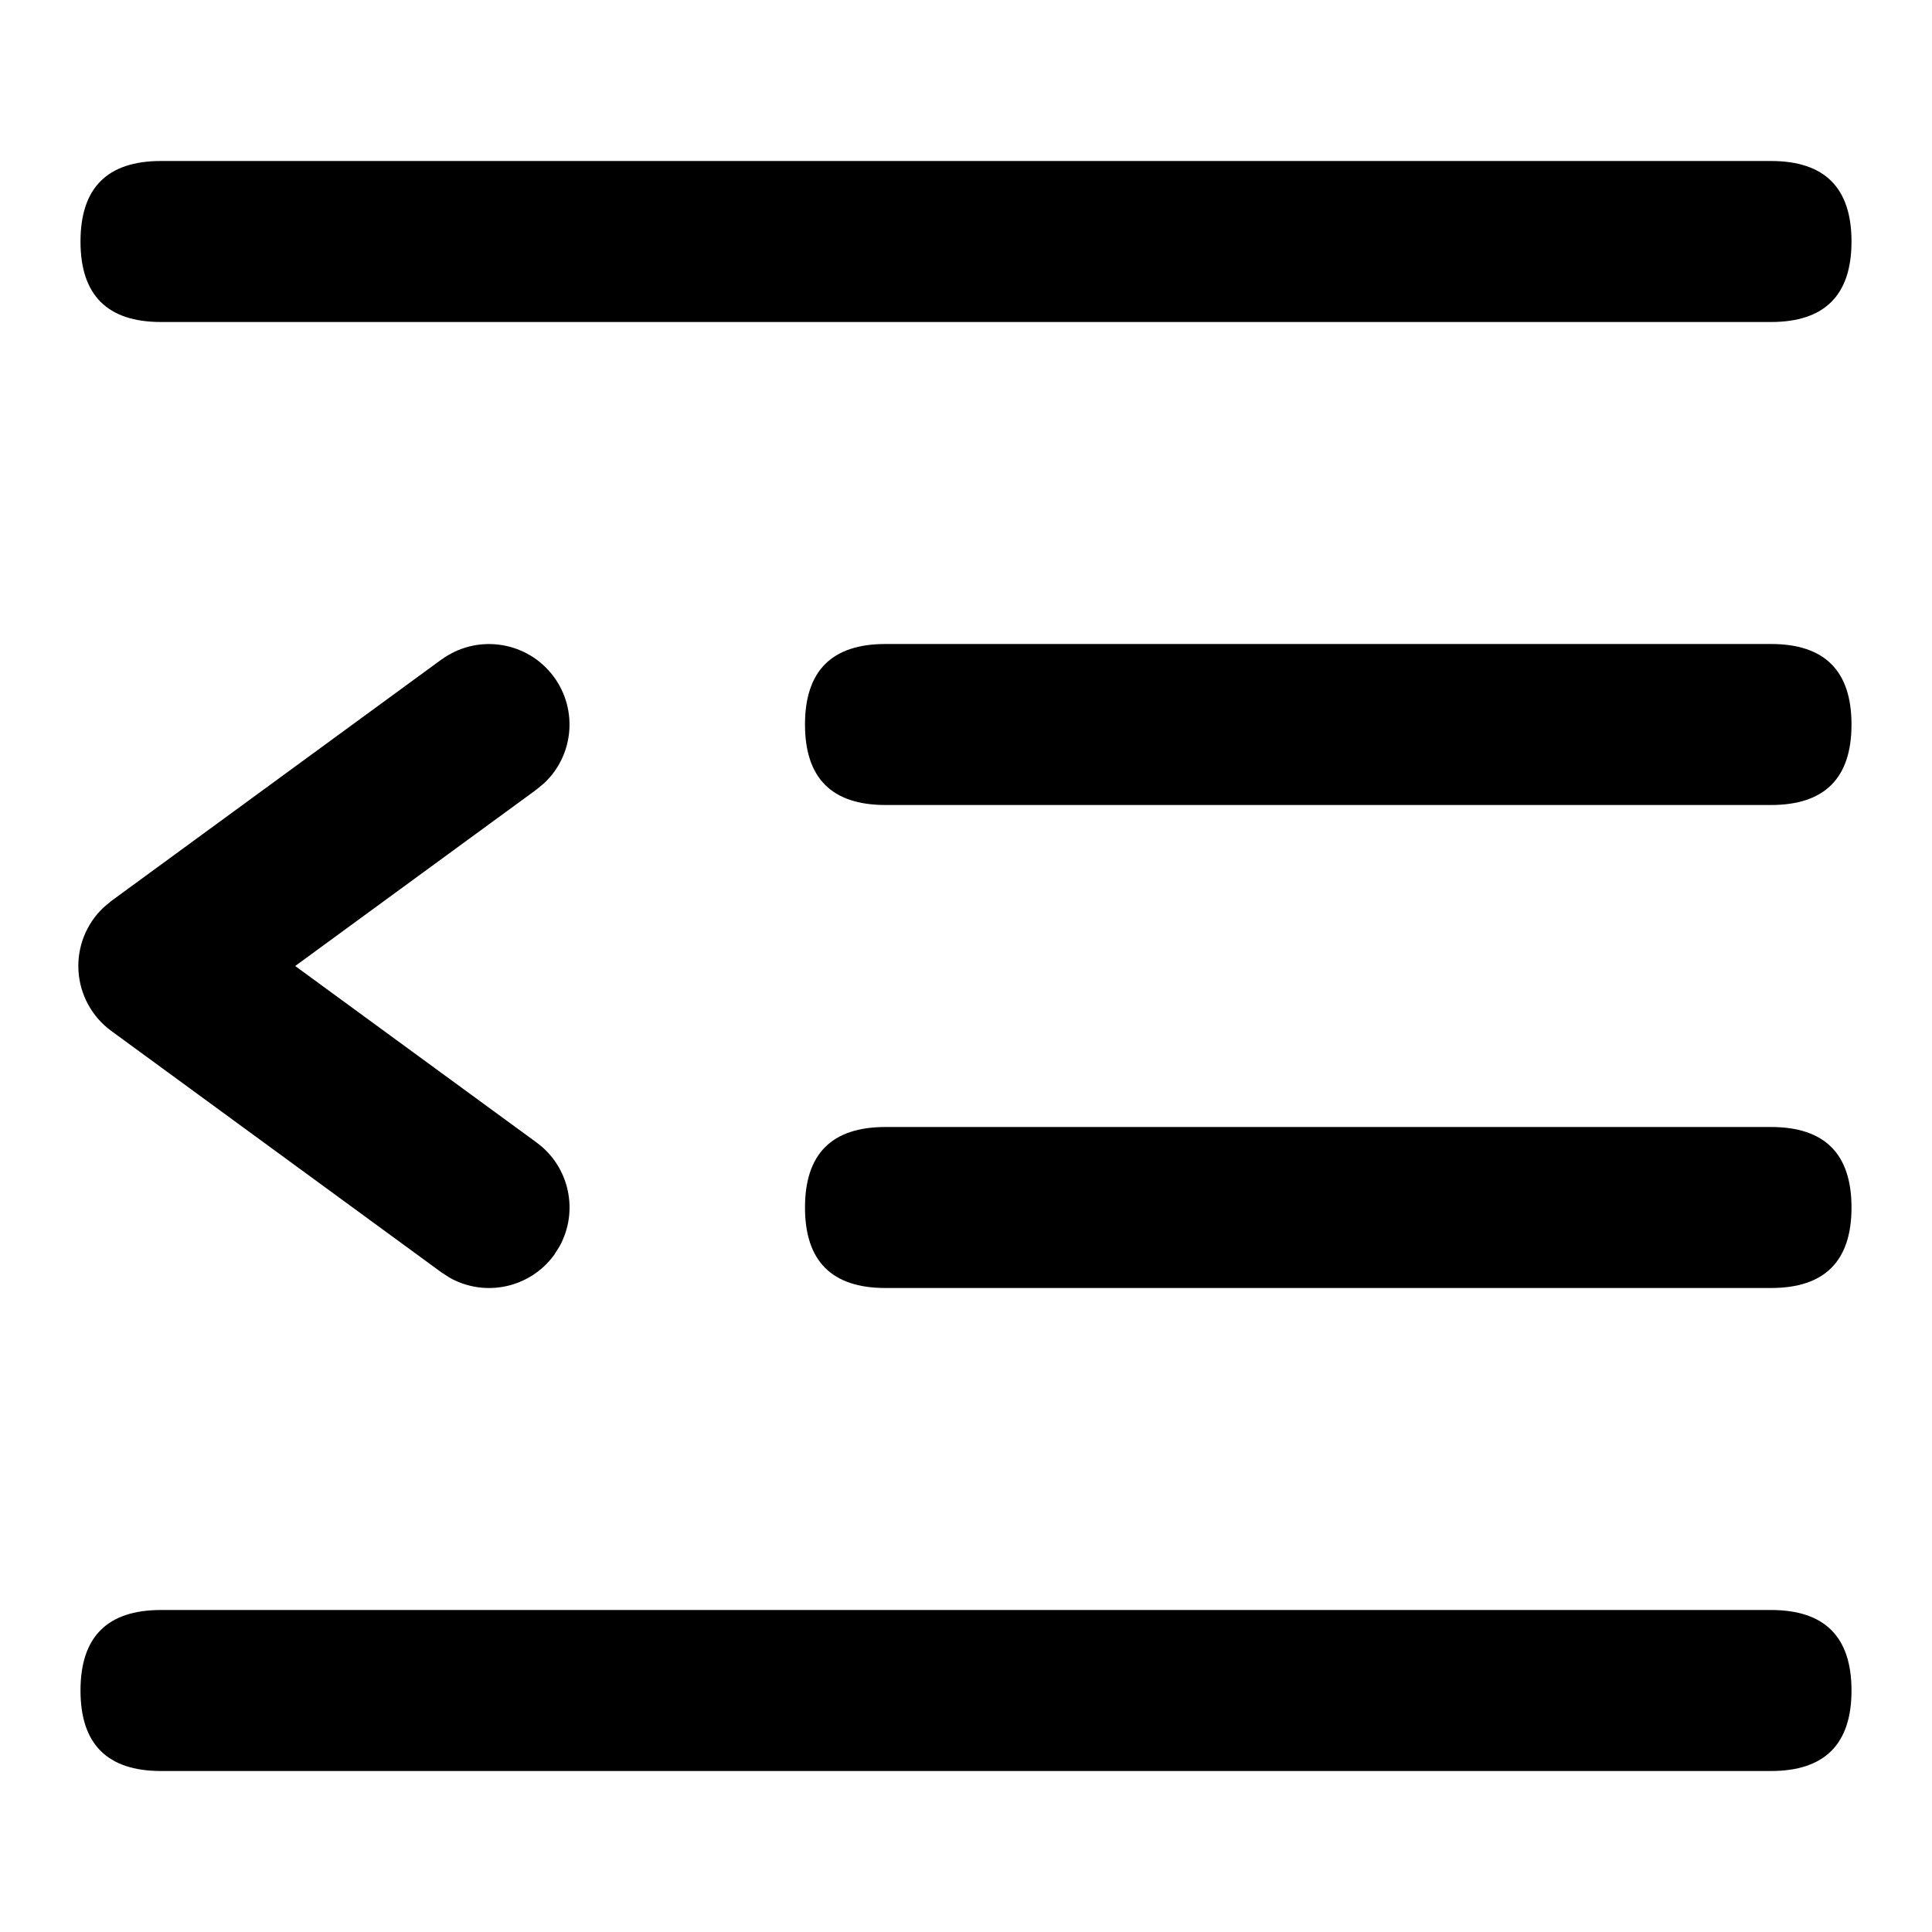
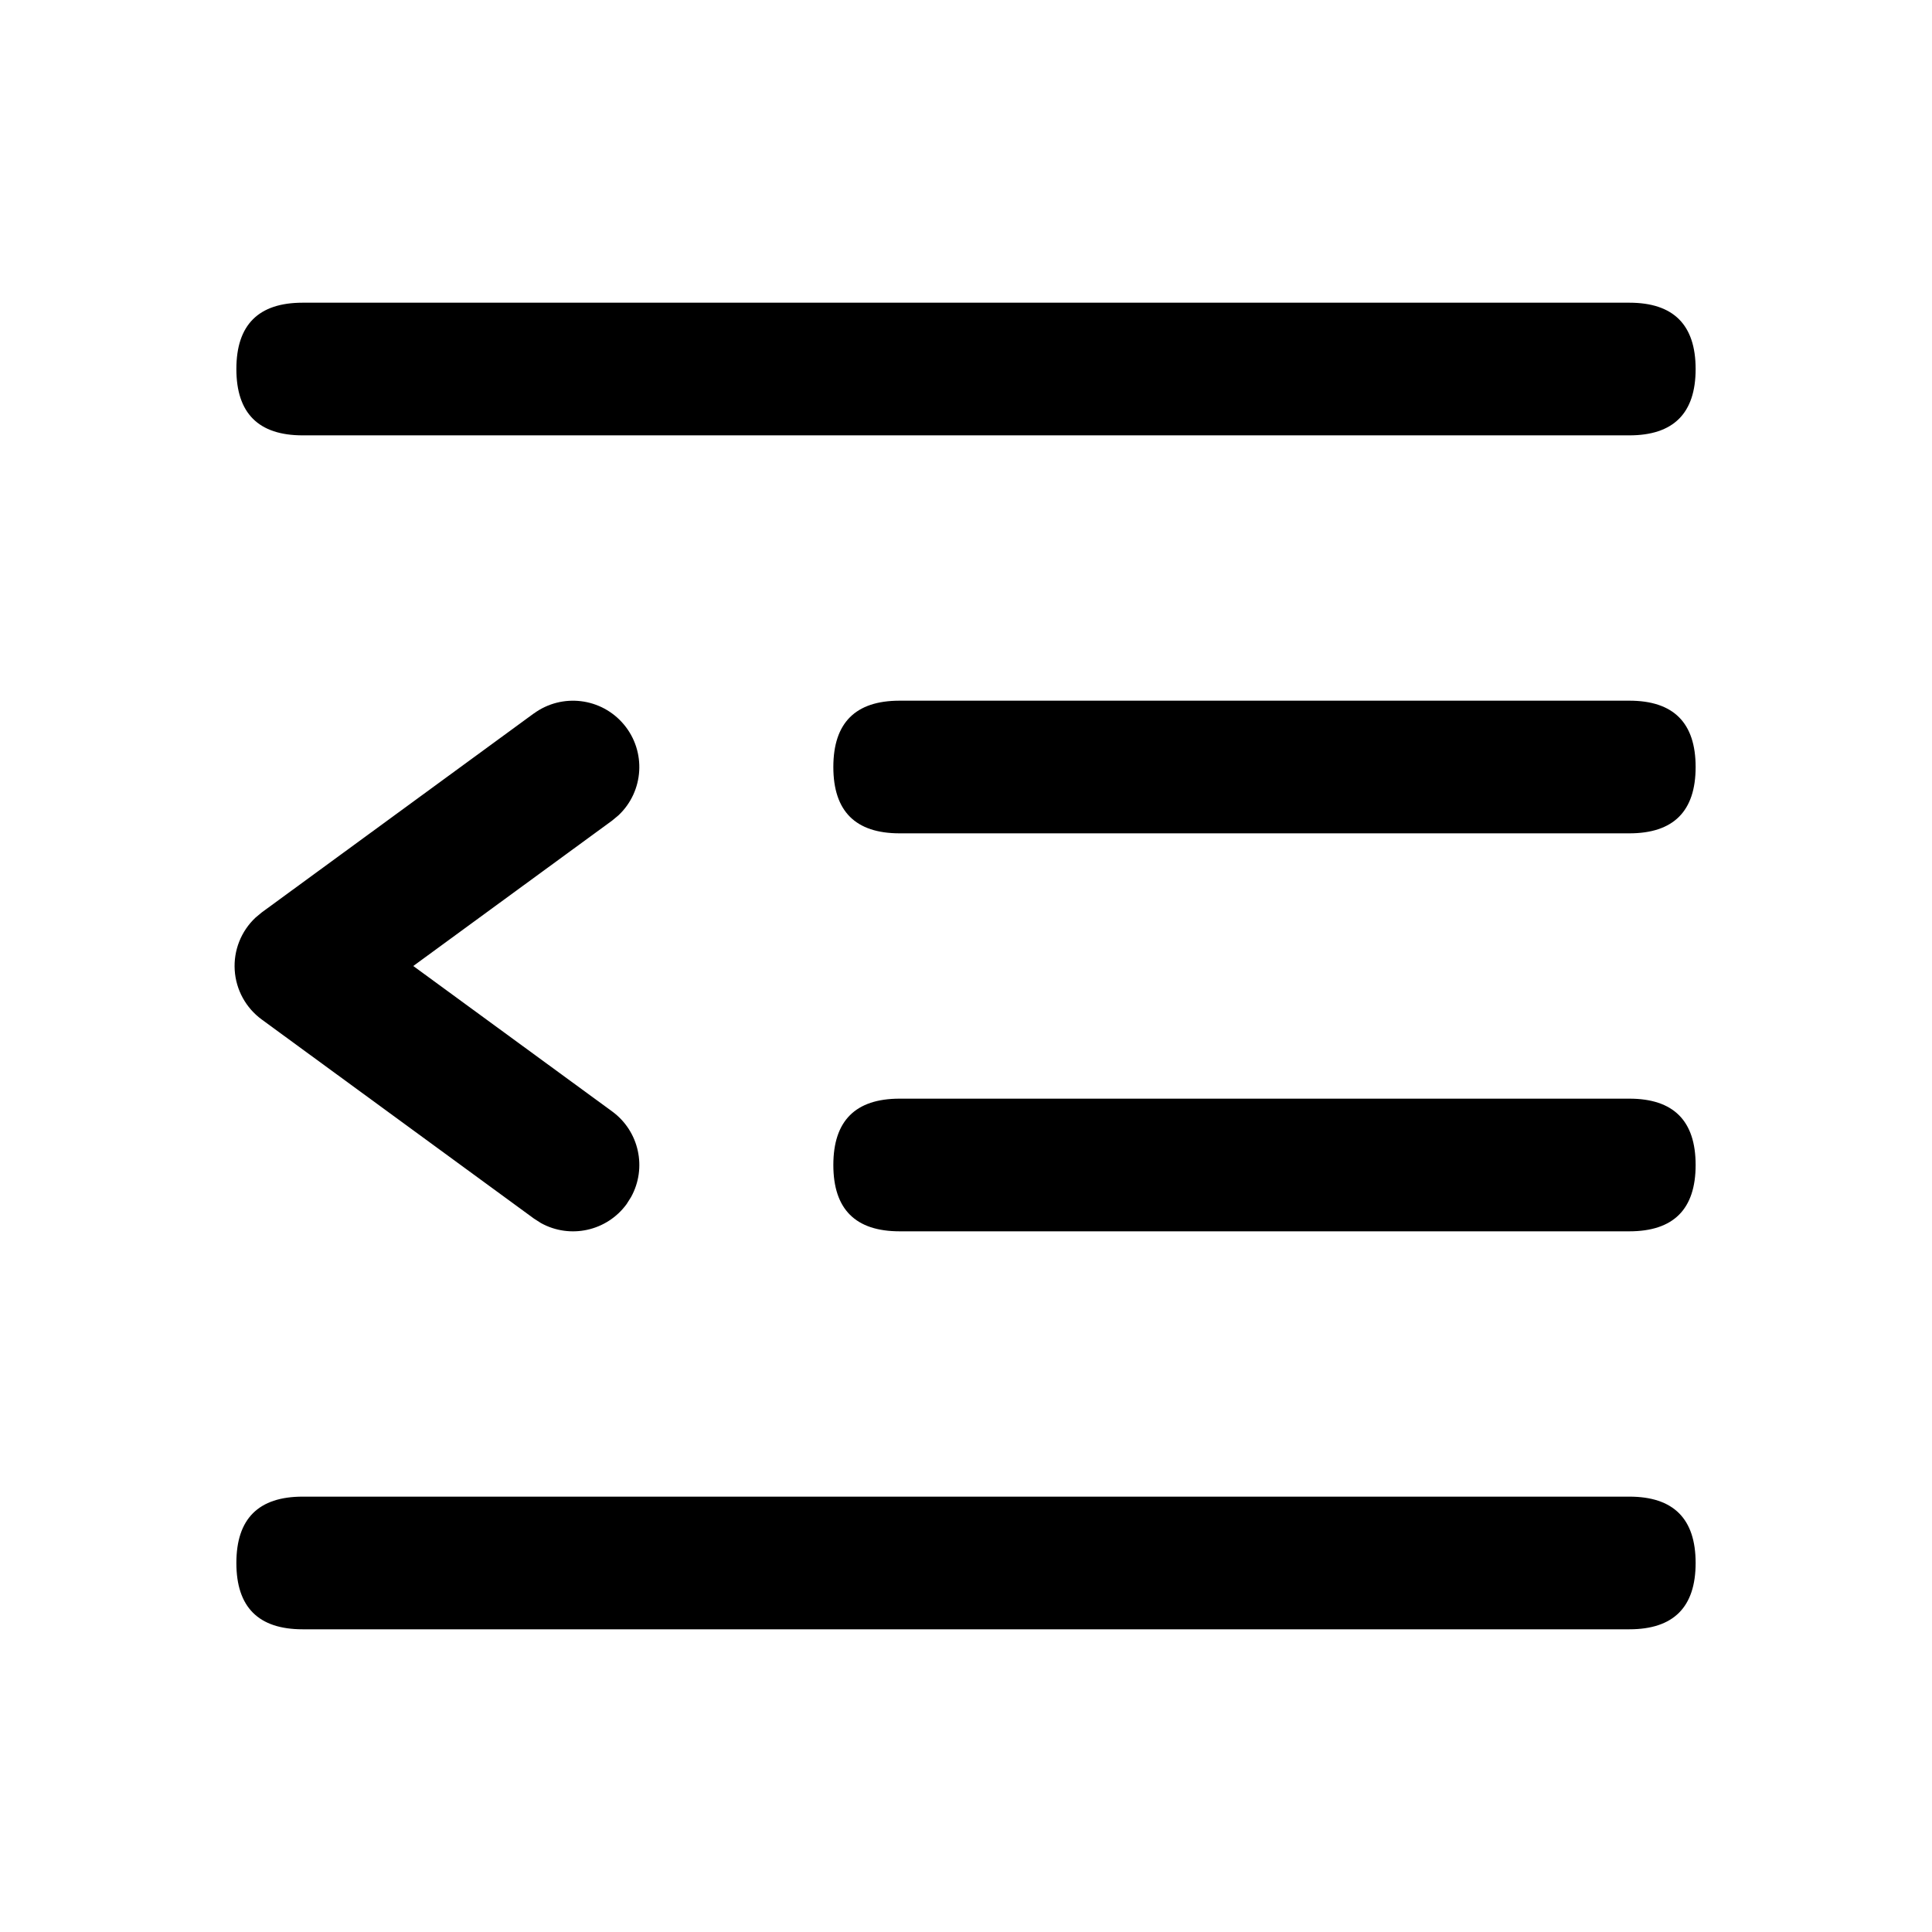
- <svg xmlns="http://www.w3.org/2000/svg" t="1735127795772" class="icon" viewBox="0 0 1024 1024" version="1.1" p-id="2135" width="256" height="256">
-   <path d="M42.667 85.333m42.667 0l853.333 0q42.667 0 42.667 42.667l0 0q0 42.667-42.667 42.667l-853.333 0q-42.667 0-42.667-42.667l0 0q0-42.667 42.667-42.667Z" p-id="2136" />
-   <path d="M426.667 341.333m42.667 0l469.333 0q42.667 0 42.667 42.667l0 0q0 42.667-42.667 42.667l-469.333 0q-42.667 0-42.667-42.667l0 0q0-42.667 42.667-42.667Z" p-id="2137" />
-   <path d="M426.667 597.333m42.667 0l469.333 0q42.667 0 42.667 42.667l0 0q0 42.667-42.667 42.667l-469.333 0q-42.667 0-42.667-42.667l0 0q0-42.667 42.667-42.667Z" p-id="2138" />
-   <path d="M42.667 853.333m42.667 0l853.333 0q42.667 0 42.667 42.667l0 0q0 42.667-42.667 42.667l-853.333 0q-42.667 0-42.667-42.667l0 0q0-42.667 42.667-42.667Z" p-id="2139" />
-   <path d="M234.027 349.568a42.667 42.667 0 0 1 54.485 65.451l-4.096 3.413L156.459 512l127.957 93.568a42.667 42.667 0 0 1 12.117 55.083l-2.859 4.523a42.667 42.667 0 0 1-55.125 12.16l-4.523-2.901-175.019-128a42.667 42.667 0 0 1-4.096-65.493l4.096-3.413 175.019-128z" p-id="2140" />
+ <svg xmlns="http://www.w3.org/2000/svg" t="1736678565688" class="icon" viewBox="0 0 1024 1024" version="1.1" p-id="4477" width="128" height="128">
+   <path d="M125.281 160.437m35.156 0l703.125 0q35.156 0 35.156 35.156l0 0q0 35.156-35.156 35.156l-703.125 0q-35.156 0-35.156-35.156l0 0q0-35.156 35.156-35.156Z" p-id="4478" />
+   <path d="M441.688 371.375m35.156 0l386.719 0q35.156 0 35.156 35.156l0 0q0 35.156-35.156 35.156l-386.719 0q-35.156 0-35.156-35.156l0 0q0-35.156 35.156-35.156Z" p-id="4479" />
+   <path d="M441.688 582.312m35.156 0l386.719 0q35.156 0 35.156 35.156l0 0q0 35.156-35.156 35.156l-386.719 0q-35.156 0-35.156-35.156l0 0q0-35.156 35.156-35.156Z" p-id="4480" />
+   <path d="M125.281 793.25m35.156 0l703.125 0q35.156 0 35.156 35.156l0 0q0 35.156-35.156 35.156l-703.125 0q-35.156 0-35.156-35.156l0 0q0-35.156 35.156-35.156Z" p-id="4481" />
+   <path d="M282.957 378.16a35.156 35.156 0 0 1 44.895 53.93l-3.375 2.812L219.043 512l105.434 77.098a35.156 35.156 0 0 1 9.984 45.387l-2.355 3.727a35.156 35.156 0 0 1-45.422 10.02l-3.727-2.391-144.211-105.469a35.156 35.156 0 0 1-3.375-53.965l3.375-2.813 144.211-105.469z" p-id="4482" />
</svg>
